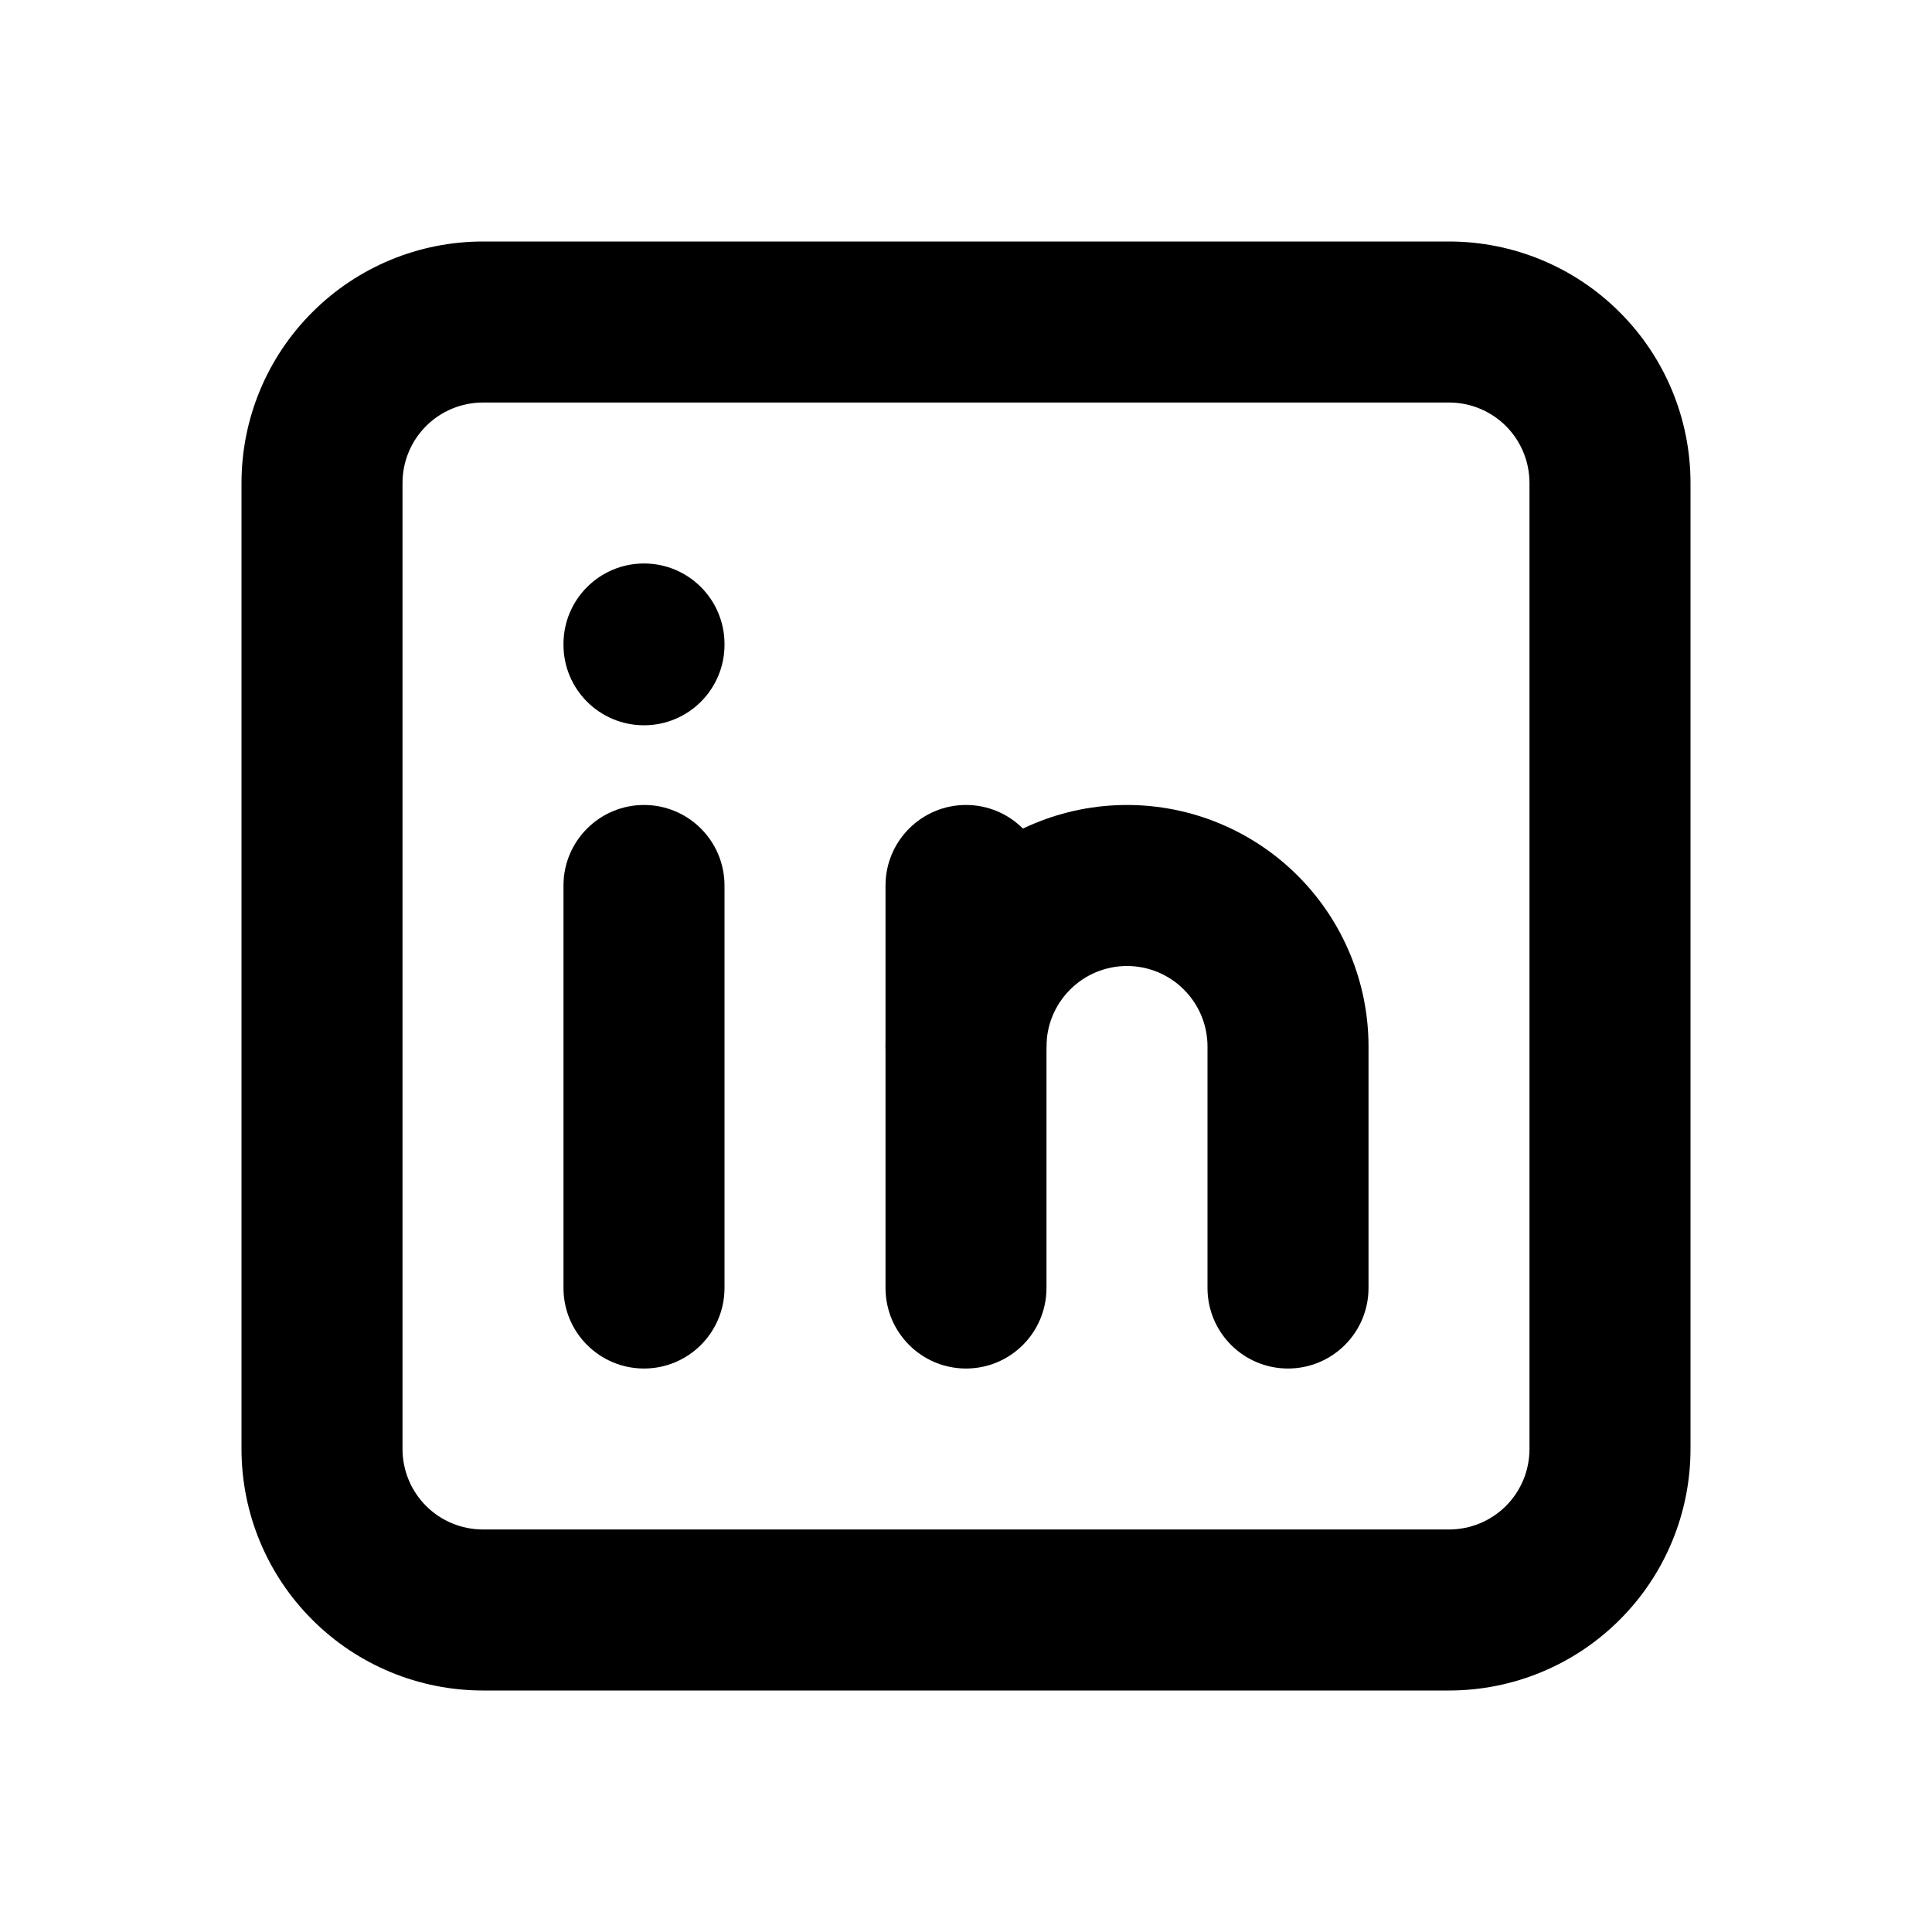
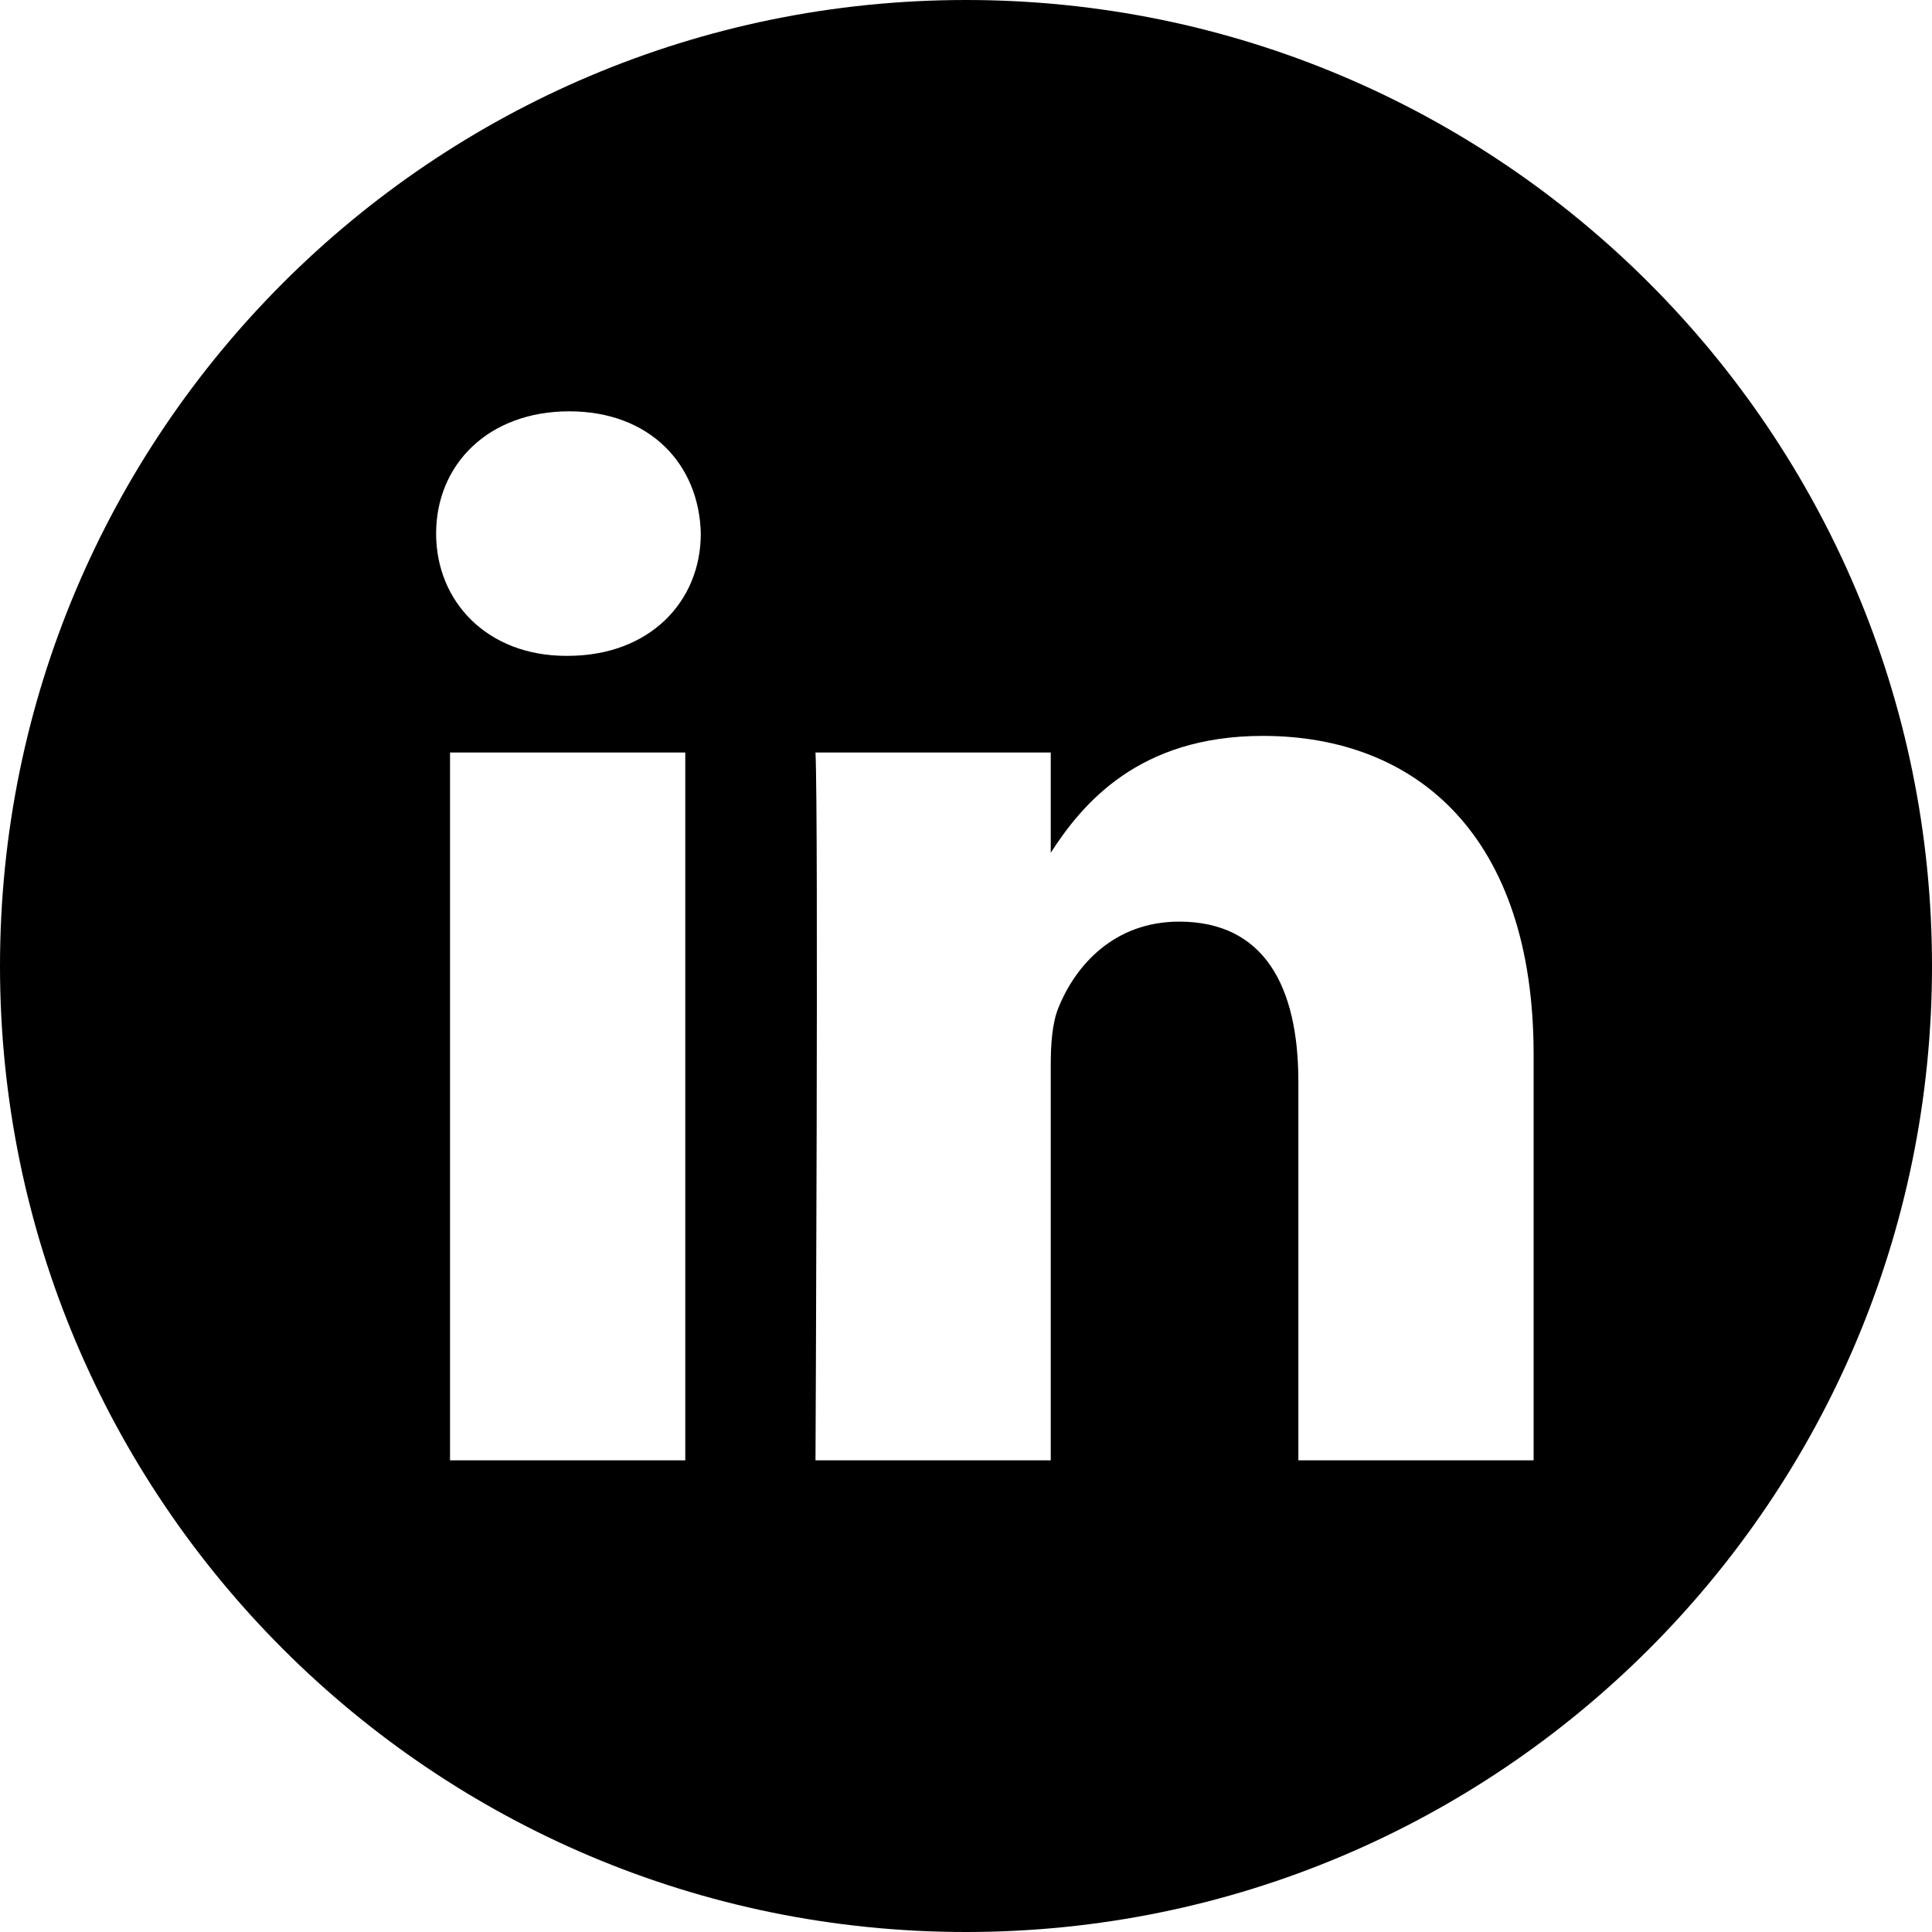
- <svg xmlns="http://www.w3.org/2000/svg" viewBox="0 0 32 32" fill="currentColor">
-   <path fill-rule="evenodd" clip-rule="evenodd" d="M8 6.667C7.646 6.667 7.307 6.807 7.057 7.057C6.807 7.307 6.667 7.646 6.667 8V24C6.667 24.354 6.807 24.693 7.057 24.943C7.307 25.193 7.646 25.333 8 25.333H24C24.354 25.333 24.693 25.193 24.943 24.943C25.193 24.693 25.333 24.354 25.333 24V8C25.333 7.646 25.193 7.307 24.943 7.057C24.693 6.807 24.354 6.667 24 6.667H8ZM5.172 5.172C5.922 4.421 6.939 4 8 4H24C25.061 4 26.078 4.421 26.828 5.172C27.579 5.922 28 6.939 28 8V24C28 25.061 27.579 26.078 26.828 26.828C26.078 27.579 25.061 28 24 28H8C6.939 28 5.922 27.579 5.172 26.828C4.421 26.078 4 25.061 4 24V8C4 6.939 4.421 5.922 5.172 5.172Z" />
-   <path fill-rule="evenodd" clip-rule="evenodd" d="M10.667 13.333C11.403 13.333 12 13.93 12 14.667V21.333C12 22.07 11.403 22.667 10.667 22.667C9.93 22.667 9.333 22.07 9.333 21.333V14.667C9.333 13.93 9.93 13.333 10.667 13.333Z" />
-   <path fill-rule="evenodd" clip-rule="evenodd" d="M10.667 9.333C11.403 9.333 12 9.93 12 10.667V10.68C12 11.416 11.403 12.013 10.667 12.013C9.93 12.013 9.333 11.416 9.333 10.68V10.667C9.333 9.93 9.93 9.333 10.667 9.333Z" />
-   <path fill-rule="evenodd" clip-rule="evenodd" d="M16 13.333C16.736 13.333 17.333 13.93 17.333 14.667V21.333C17.333 22.07 16.736 22.667 16 22.667C15.264 22.667 14.667 22.07 14.667 21.333V14.667C14.667 13.93 15.264 13.333 16 13.333Z" />
-   <path fill-rule="evenodd" clip-rule="evenodd" d="M15.838 14.505C16.588 13.755 17.606 13.333 18.667 13.333C19.727 13.333 20.745 13.755 21.495 14.505C22.245 15.255 22.667 16.273 22.667 17.333V21.333C22.667 22.07 22.07 22.667 21.333 22.667C20.597 22.667 20 22.07 20 21.333V17.333C20 16.98 19.86 16.641 19.609 16.391C19.359 16.14 19.02 16 18.667 16C18.313 16 17.974 16.14 17.724 16.391C17.474 16.641 17.333 16.98 17.333 17.333C17.333 18.07 16.736 18.667 16 18.667C15.264 18.667 14.667 18.07 14.667 17.333C14.667 16.273 15.088 15.255 15.838 14.505Z" />
+ <svg xmlns="http://www.w3.org/2000/svg" width="30" height="30" viewBox="0 0 30 30" fill="none">
+   <path d="M15 0C6.717 0 0 6.717 0 15C0 23.283 6.717 30 15 30C23.283 30 30 23.283 30 15C30 6.717 23.283 0 15 0ZM10.641 22.676H6.988V11.685H10.641V22.676ZM8.815 10.184H8.791C7.565 10.184 6.772 9.34 6.772 8.286C6.772 7.207 7.589 6.387 8.839 6.387C10.089 6.387 10.858 7.207 10.882 8.286C10.882 9.34 10.089 10.184 8.815 10.184ZM23.814 22.676H20.161V16.796C20.161 15.318 19.632 14.311 18.31 14.311C17.301 14.311 16.7 14.99 16.436 15.647C16.339 15.881 16.316 16.21 16.316 16.538V22.676H12.663C12.663 22.676 12.711 12.716 12.663 11.685H16.316V13.241C16.801 12.492 17.67 11.427 19.608 11.427C22.012 11.427 23.814 12.998 23.814 16.374V22.676Z" fill="currentColor" />
</svg>
